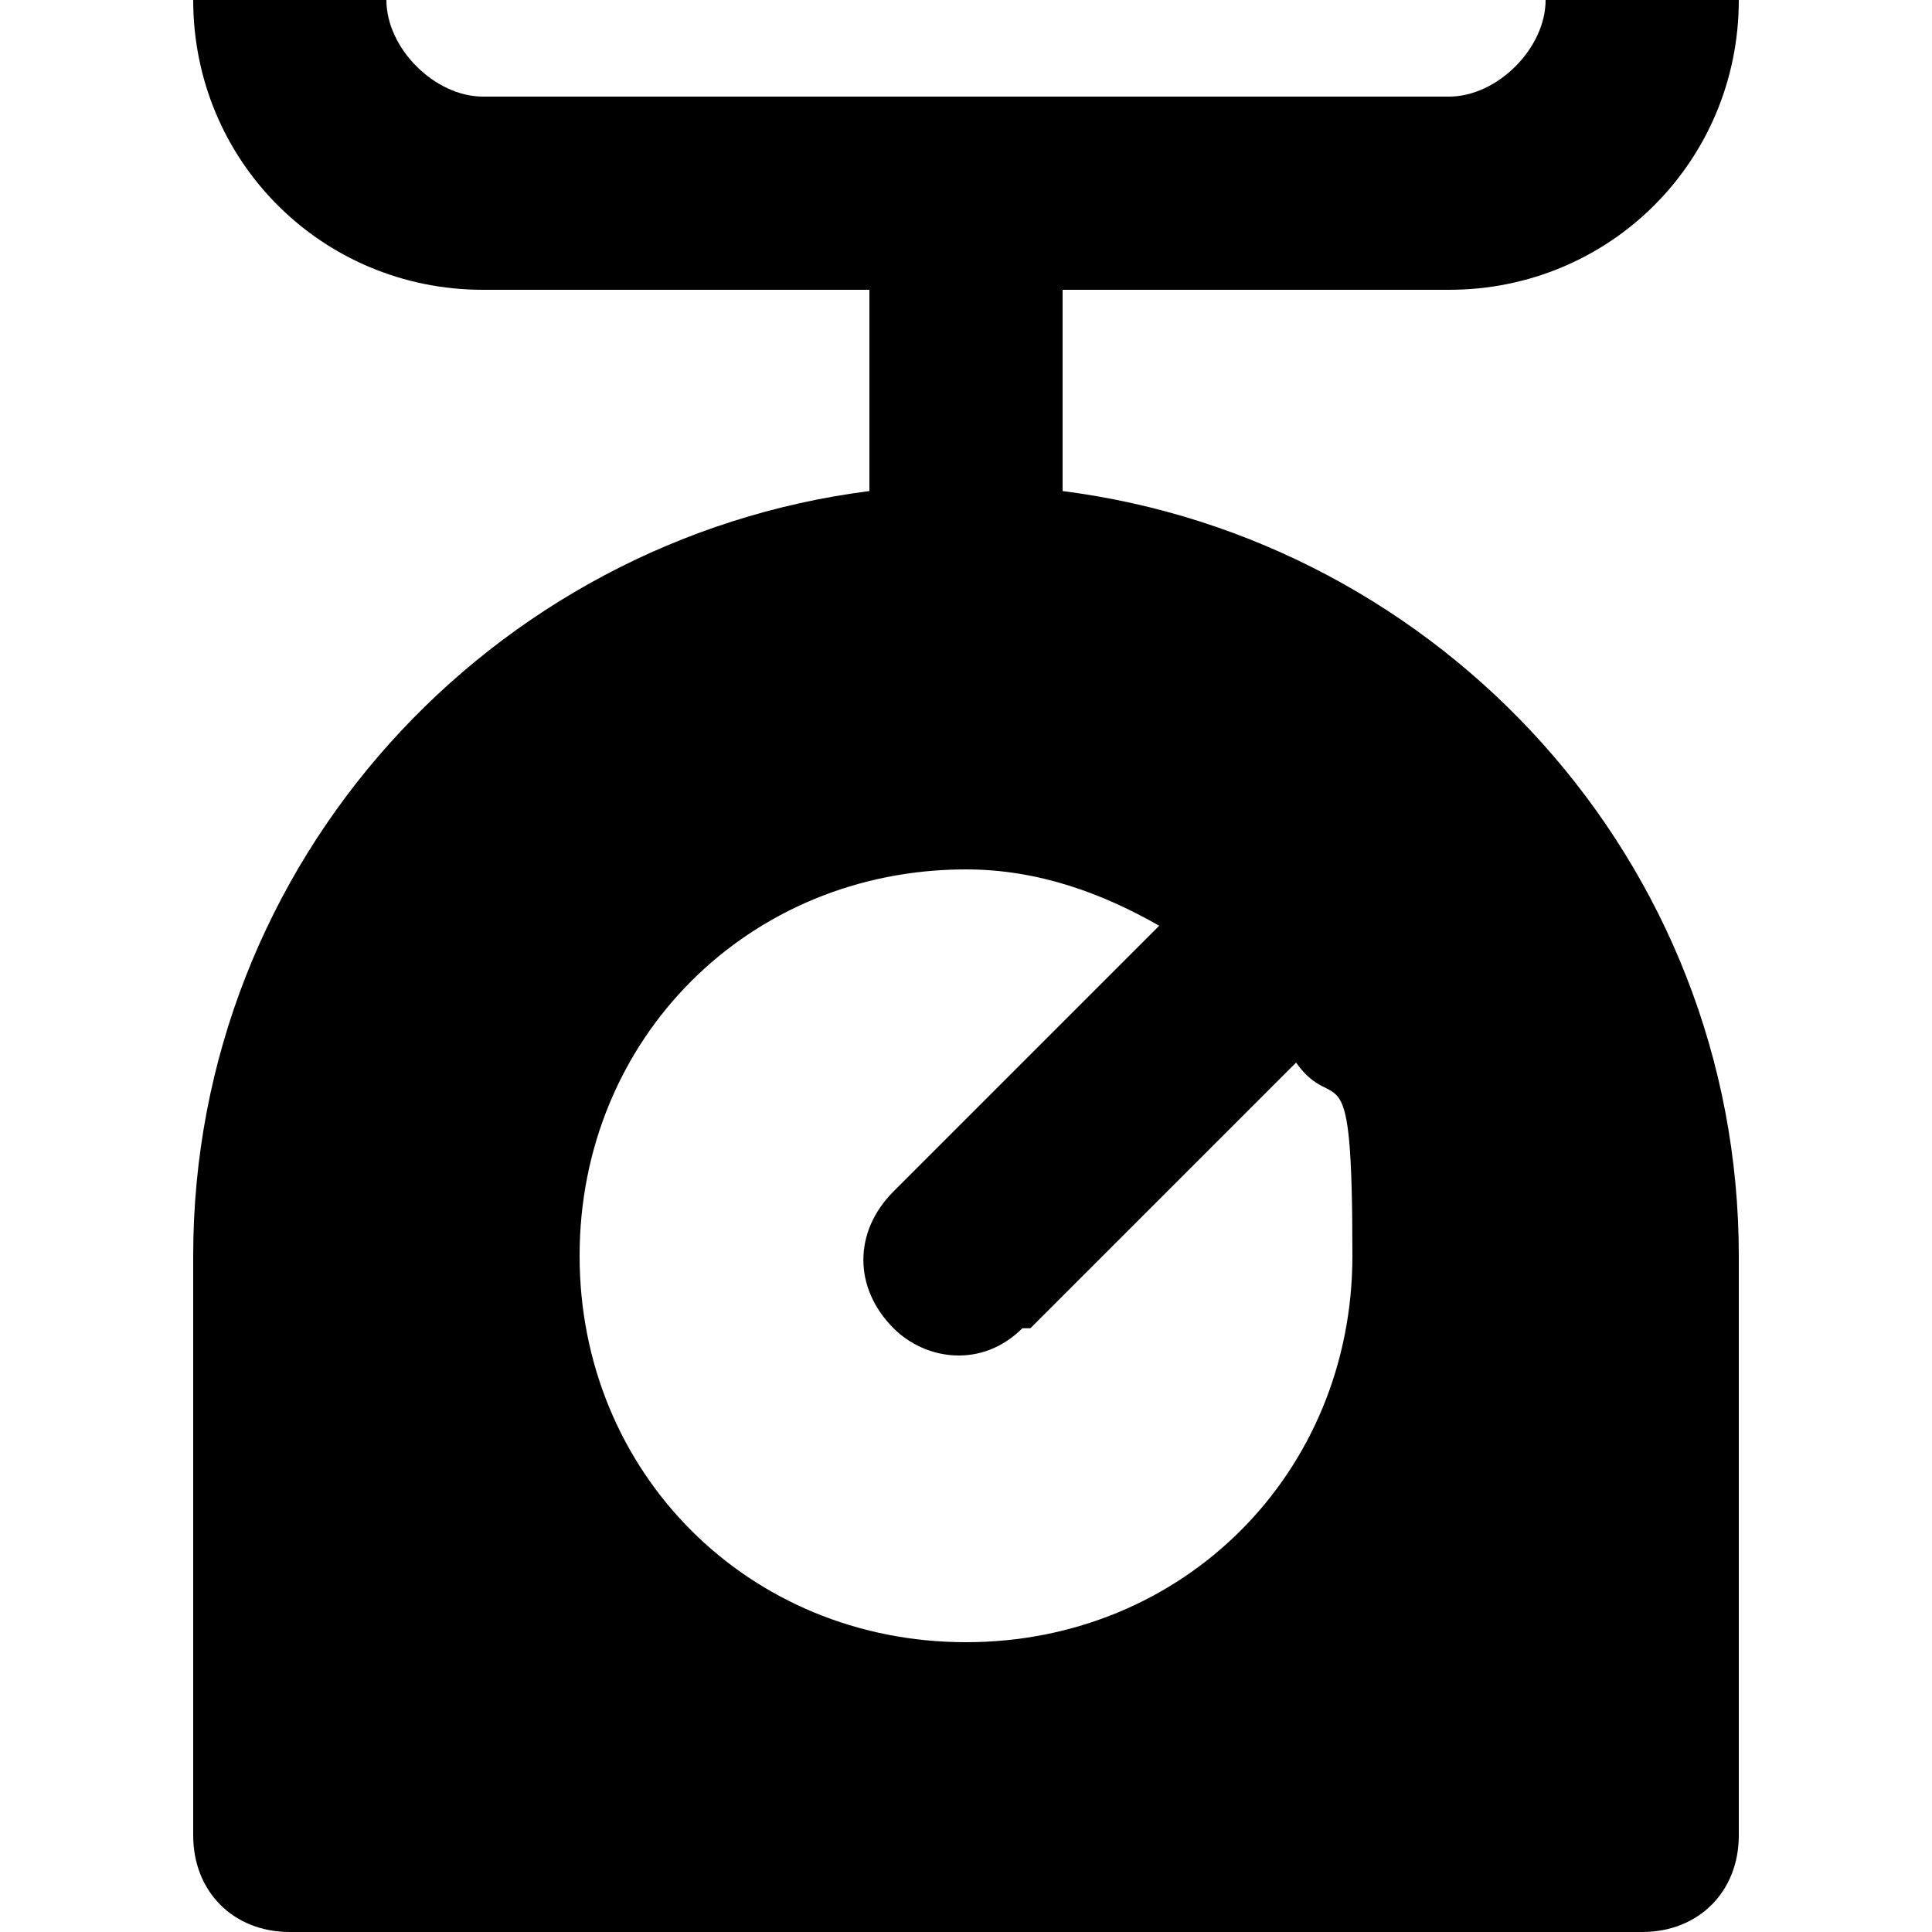
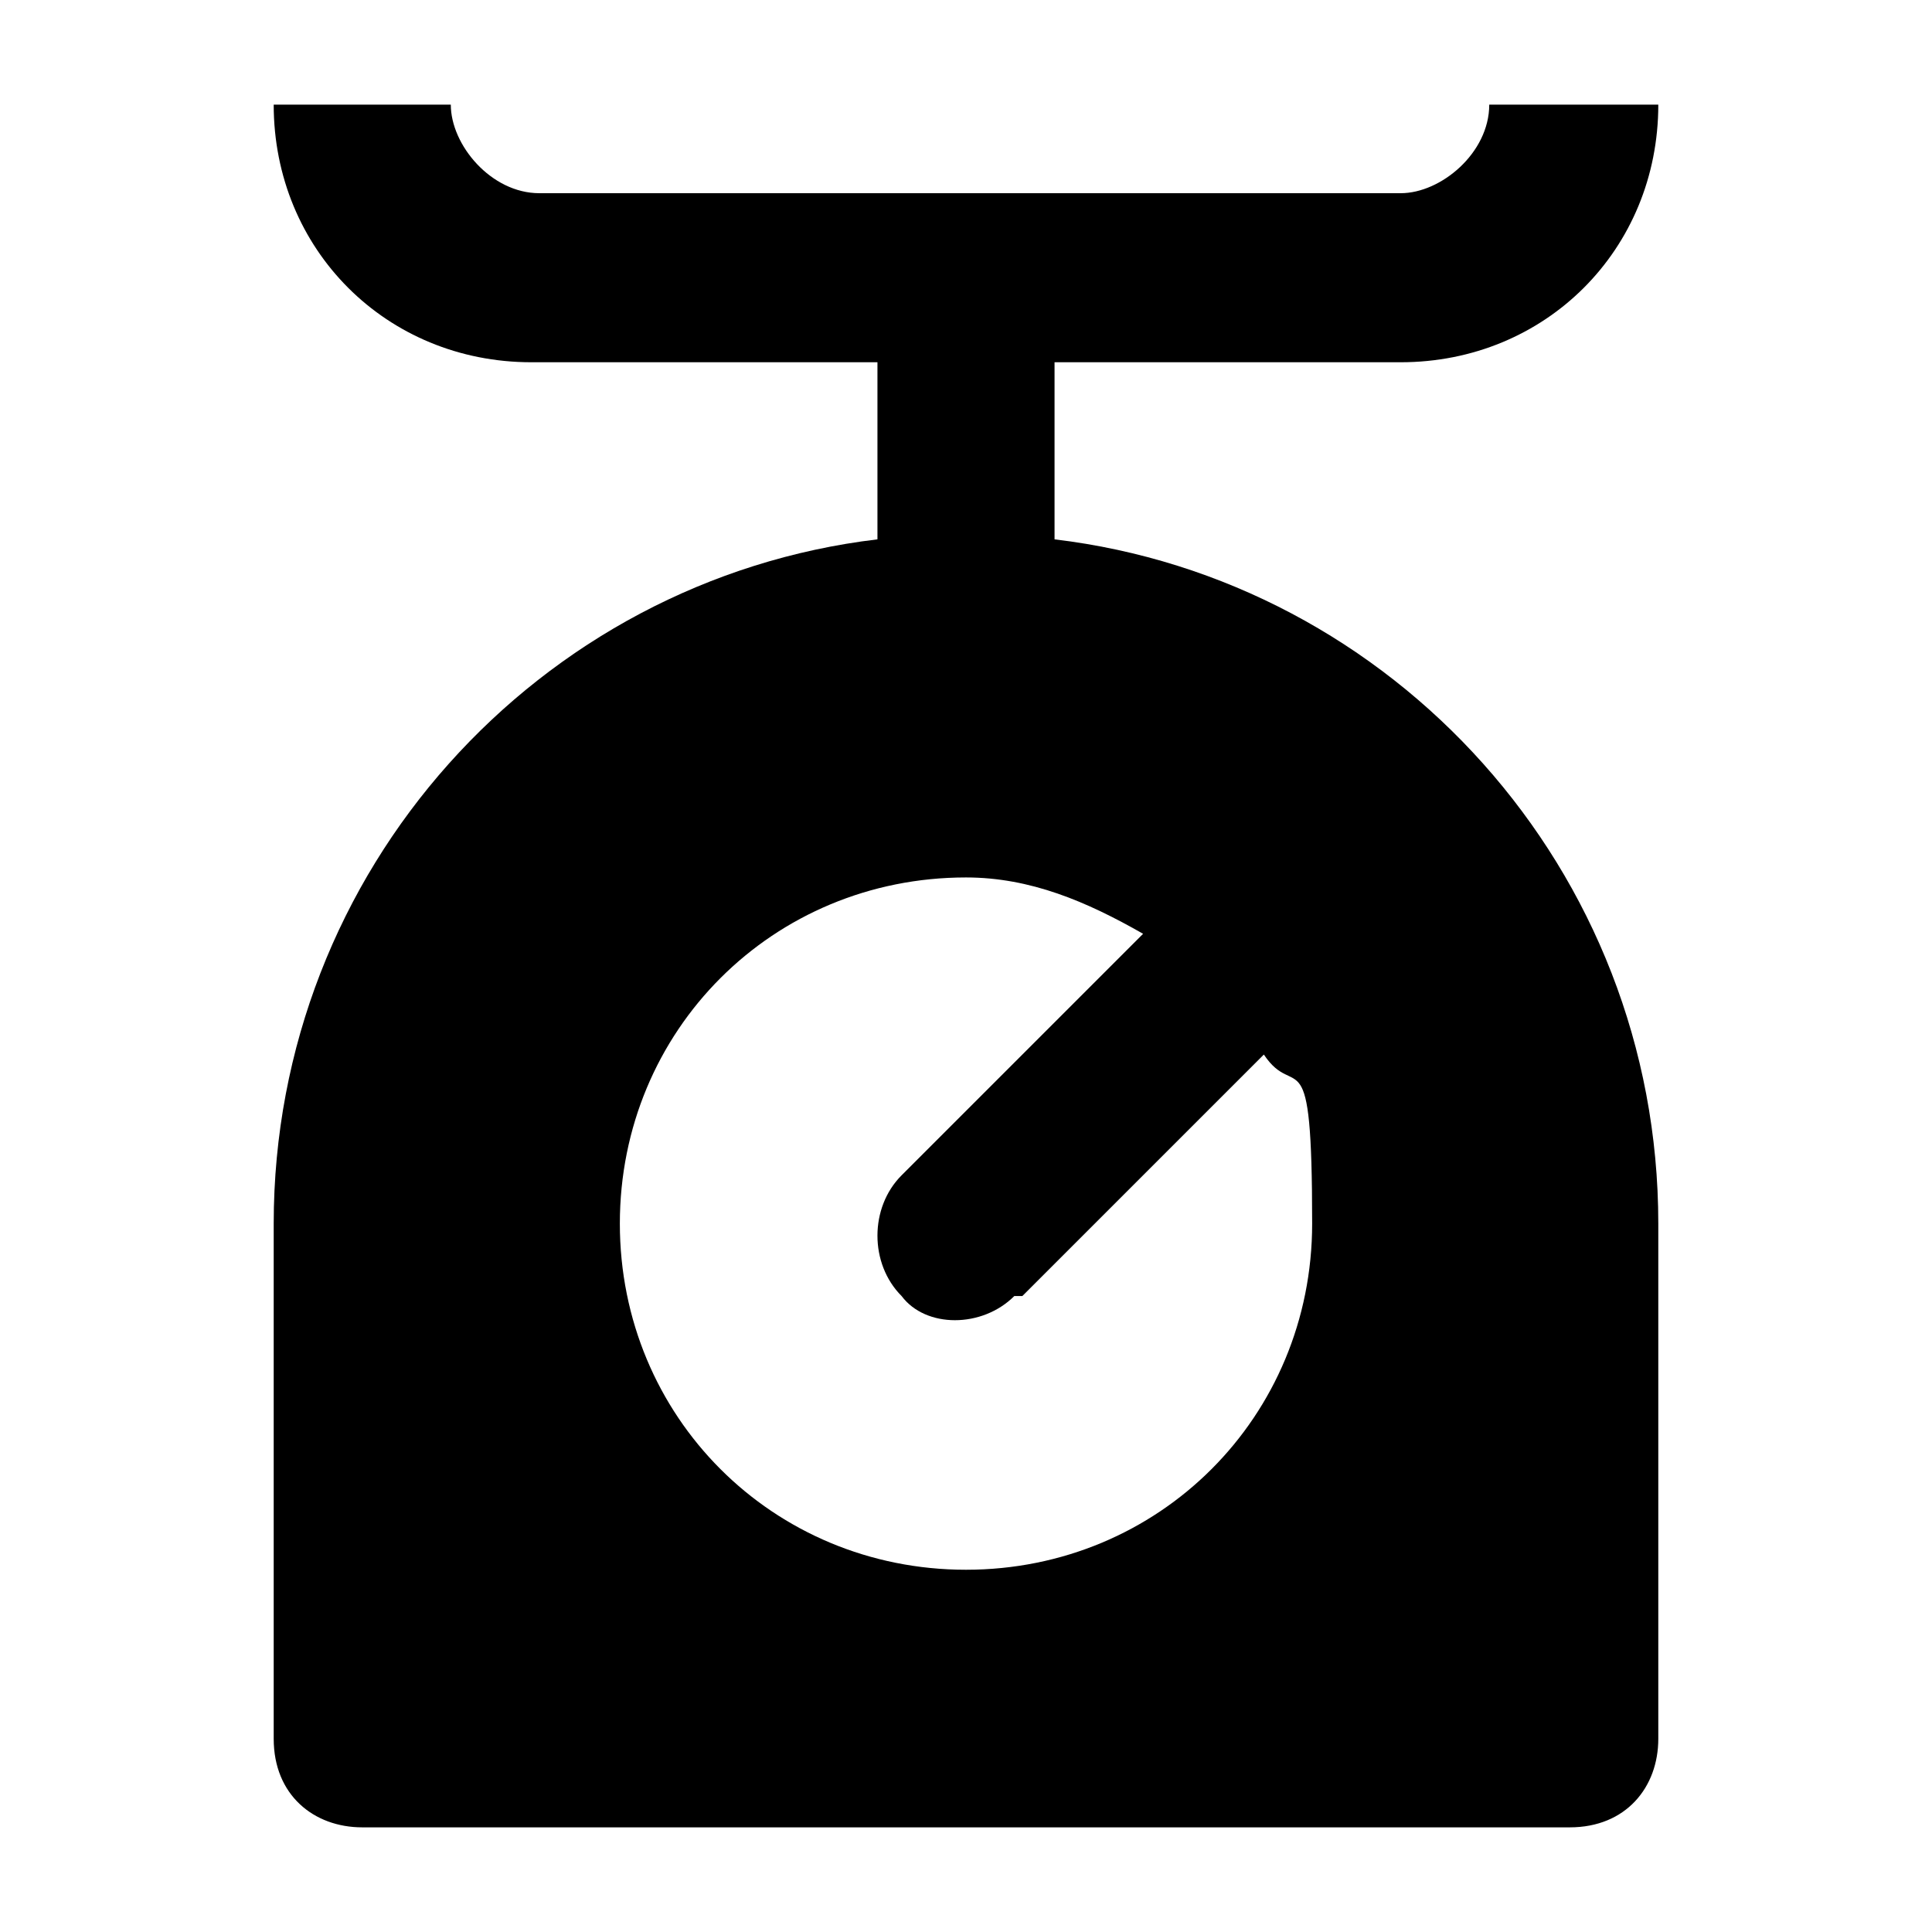
- <svg xmlns="http://www.w3.org/2000/svg" id="_图层_1" data-name="图层 1" version="1.1" viewBox="0 0 24 24">
-   <path d="M4.8,0c0,.6.6,1.2,1.2,1.2h12c.6,0,1.2-.6,1.2-1.2h2.4c0,2-1.6,3.6-3.6,3.6h-4.8v2.5c4.7.6,8.4,4.6,8.4,9.5v7.2c0,.7-.5,1.2-1.2,1.2H3.6c-.7,0-1.2-.5-1.2-1.2v-7.2c0-4.9,3.7-8.9,8.4-9.5v-2.5h-4.8c-2,0-3.6-1.6-3.6-3.6h2.4ZM12,10.8c-2.7,0-4.8,2.1-4.8,4.8s2.1,4.8,4.8,4.8,4.8-2.1,4.8-4.8-.2-1.7-.7-2.4l-3.3,3.3h-.1c-.5.5-1.2.4-1.6,0-.5-.5-.5-1.2,0-1.7l3.3-3.3c-.7-.4-1.5-.7-2.4-.7Z" />
+ <svg xmlns="http://www.w3.org/2000/svg" version="1.1" id="_图层_1" x="0px" y="0px" viewBox="0 0 24 24" style="enable-background:new 0 0 24 24;" xml:space="preserve">
+   <path d="M5.6,1.3c0,0.5,0.5,1.1,1.1,1.1h10.7c0.5,0,1.1-0.5,1.1-1.1h2.1c0,1.8-1.4,3.2-3.2,3.2h-4.3v2.2c4.2,0.5,7.5,4.1,7.5,8.5  v6.4c0,0.6-0.4,1.1-1.1,1.1h-15c-0.6,0-1.1-0.4-1.1-1.1v-6.4c0-4.4,3.3-8,7.5-8.5V4.5H6.6c-1.8,0-3.2-1.4-3.2-3.2  C3.4,1.3,5.6,1.3,5.6,1.3z M12,10.9c-2.4,0-4.3,1.9-4.3,4.3s1.9,4.3,4.3,4.3s4.3-1.9,4.3-4.3s-0.2-1.5-0.6-2.1l-3,3h-0.1  c-0.4,0.4-1.1,0.4-1.4,0c-0.4-0.4-0.4-1.1,0-1.5l3-3C13.5,11.2,12.8,10.9,12,10.9z" />
</svg>
